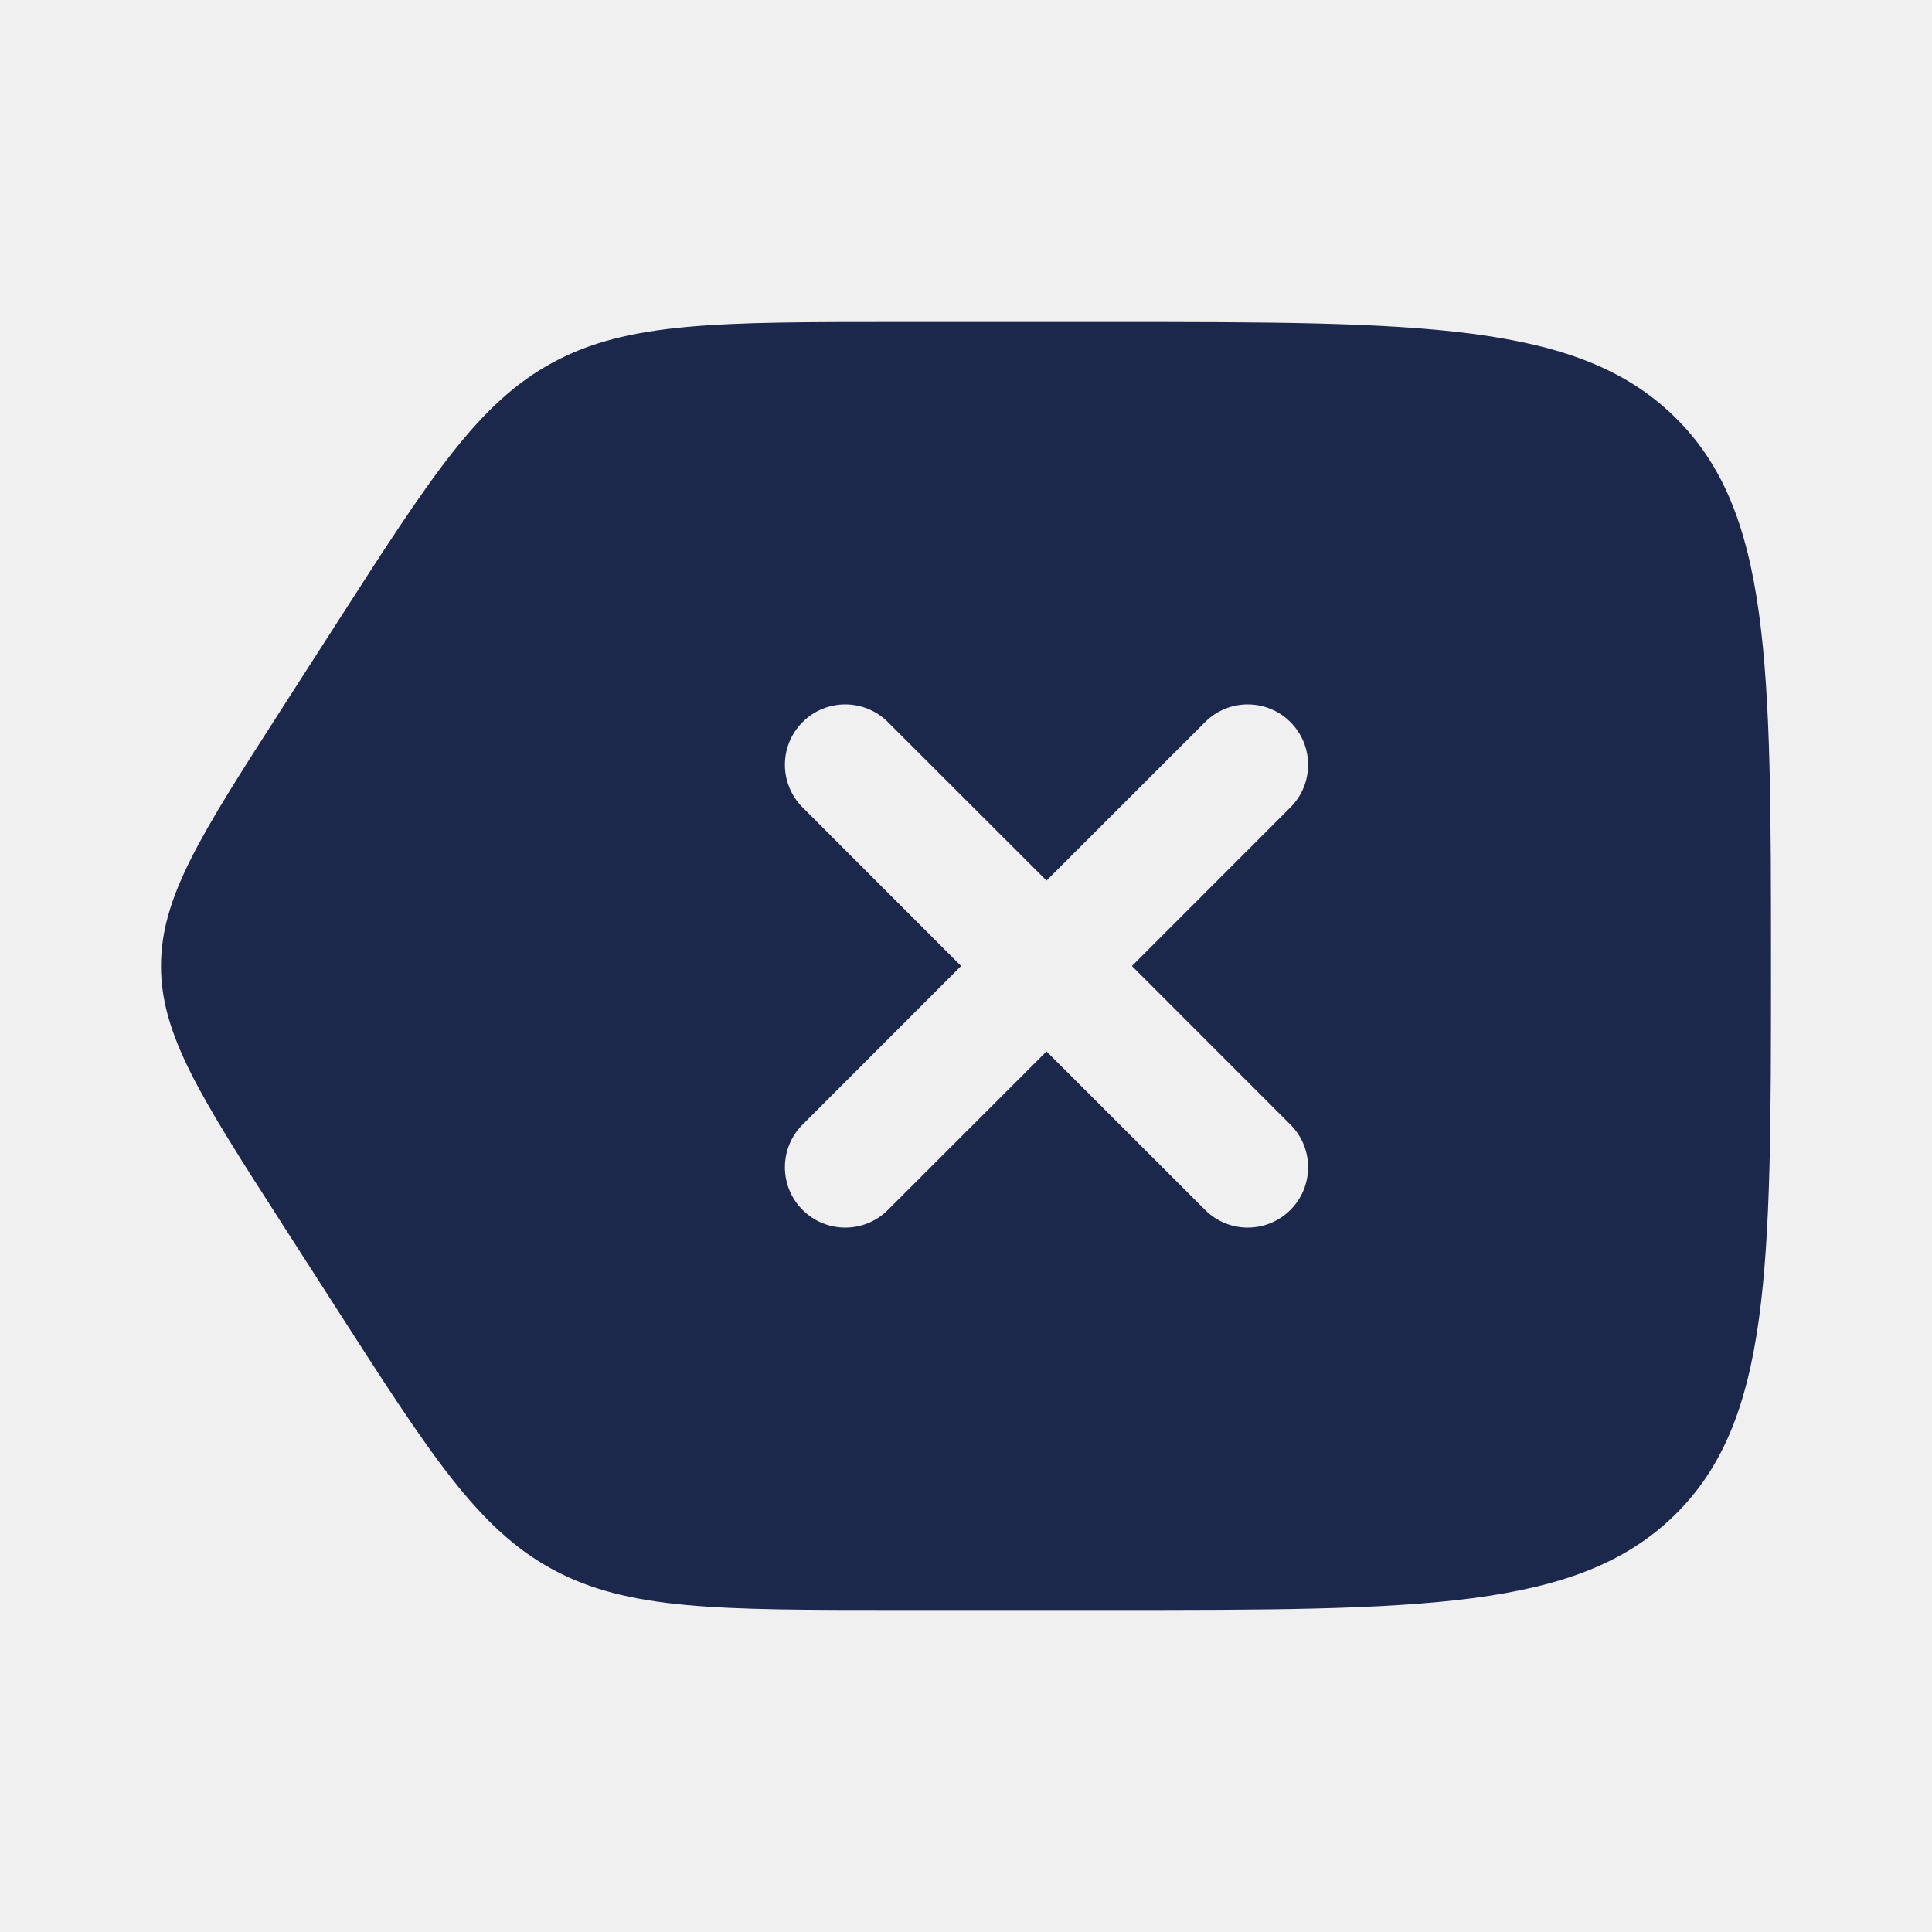
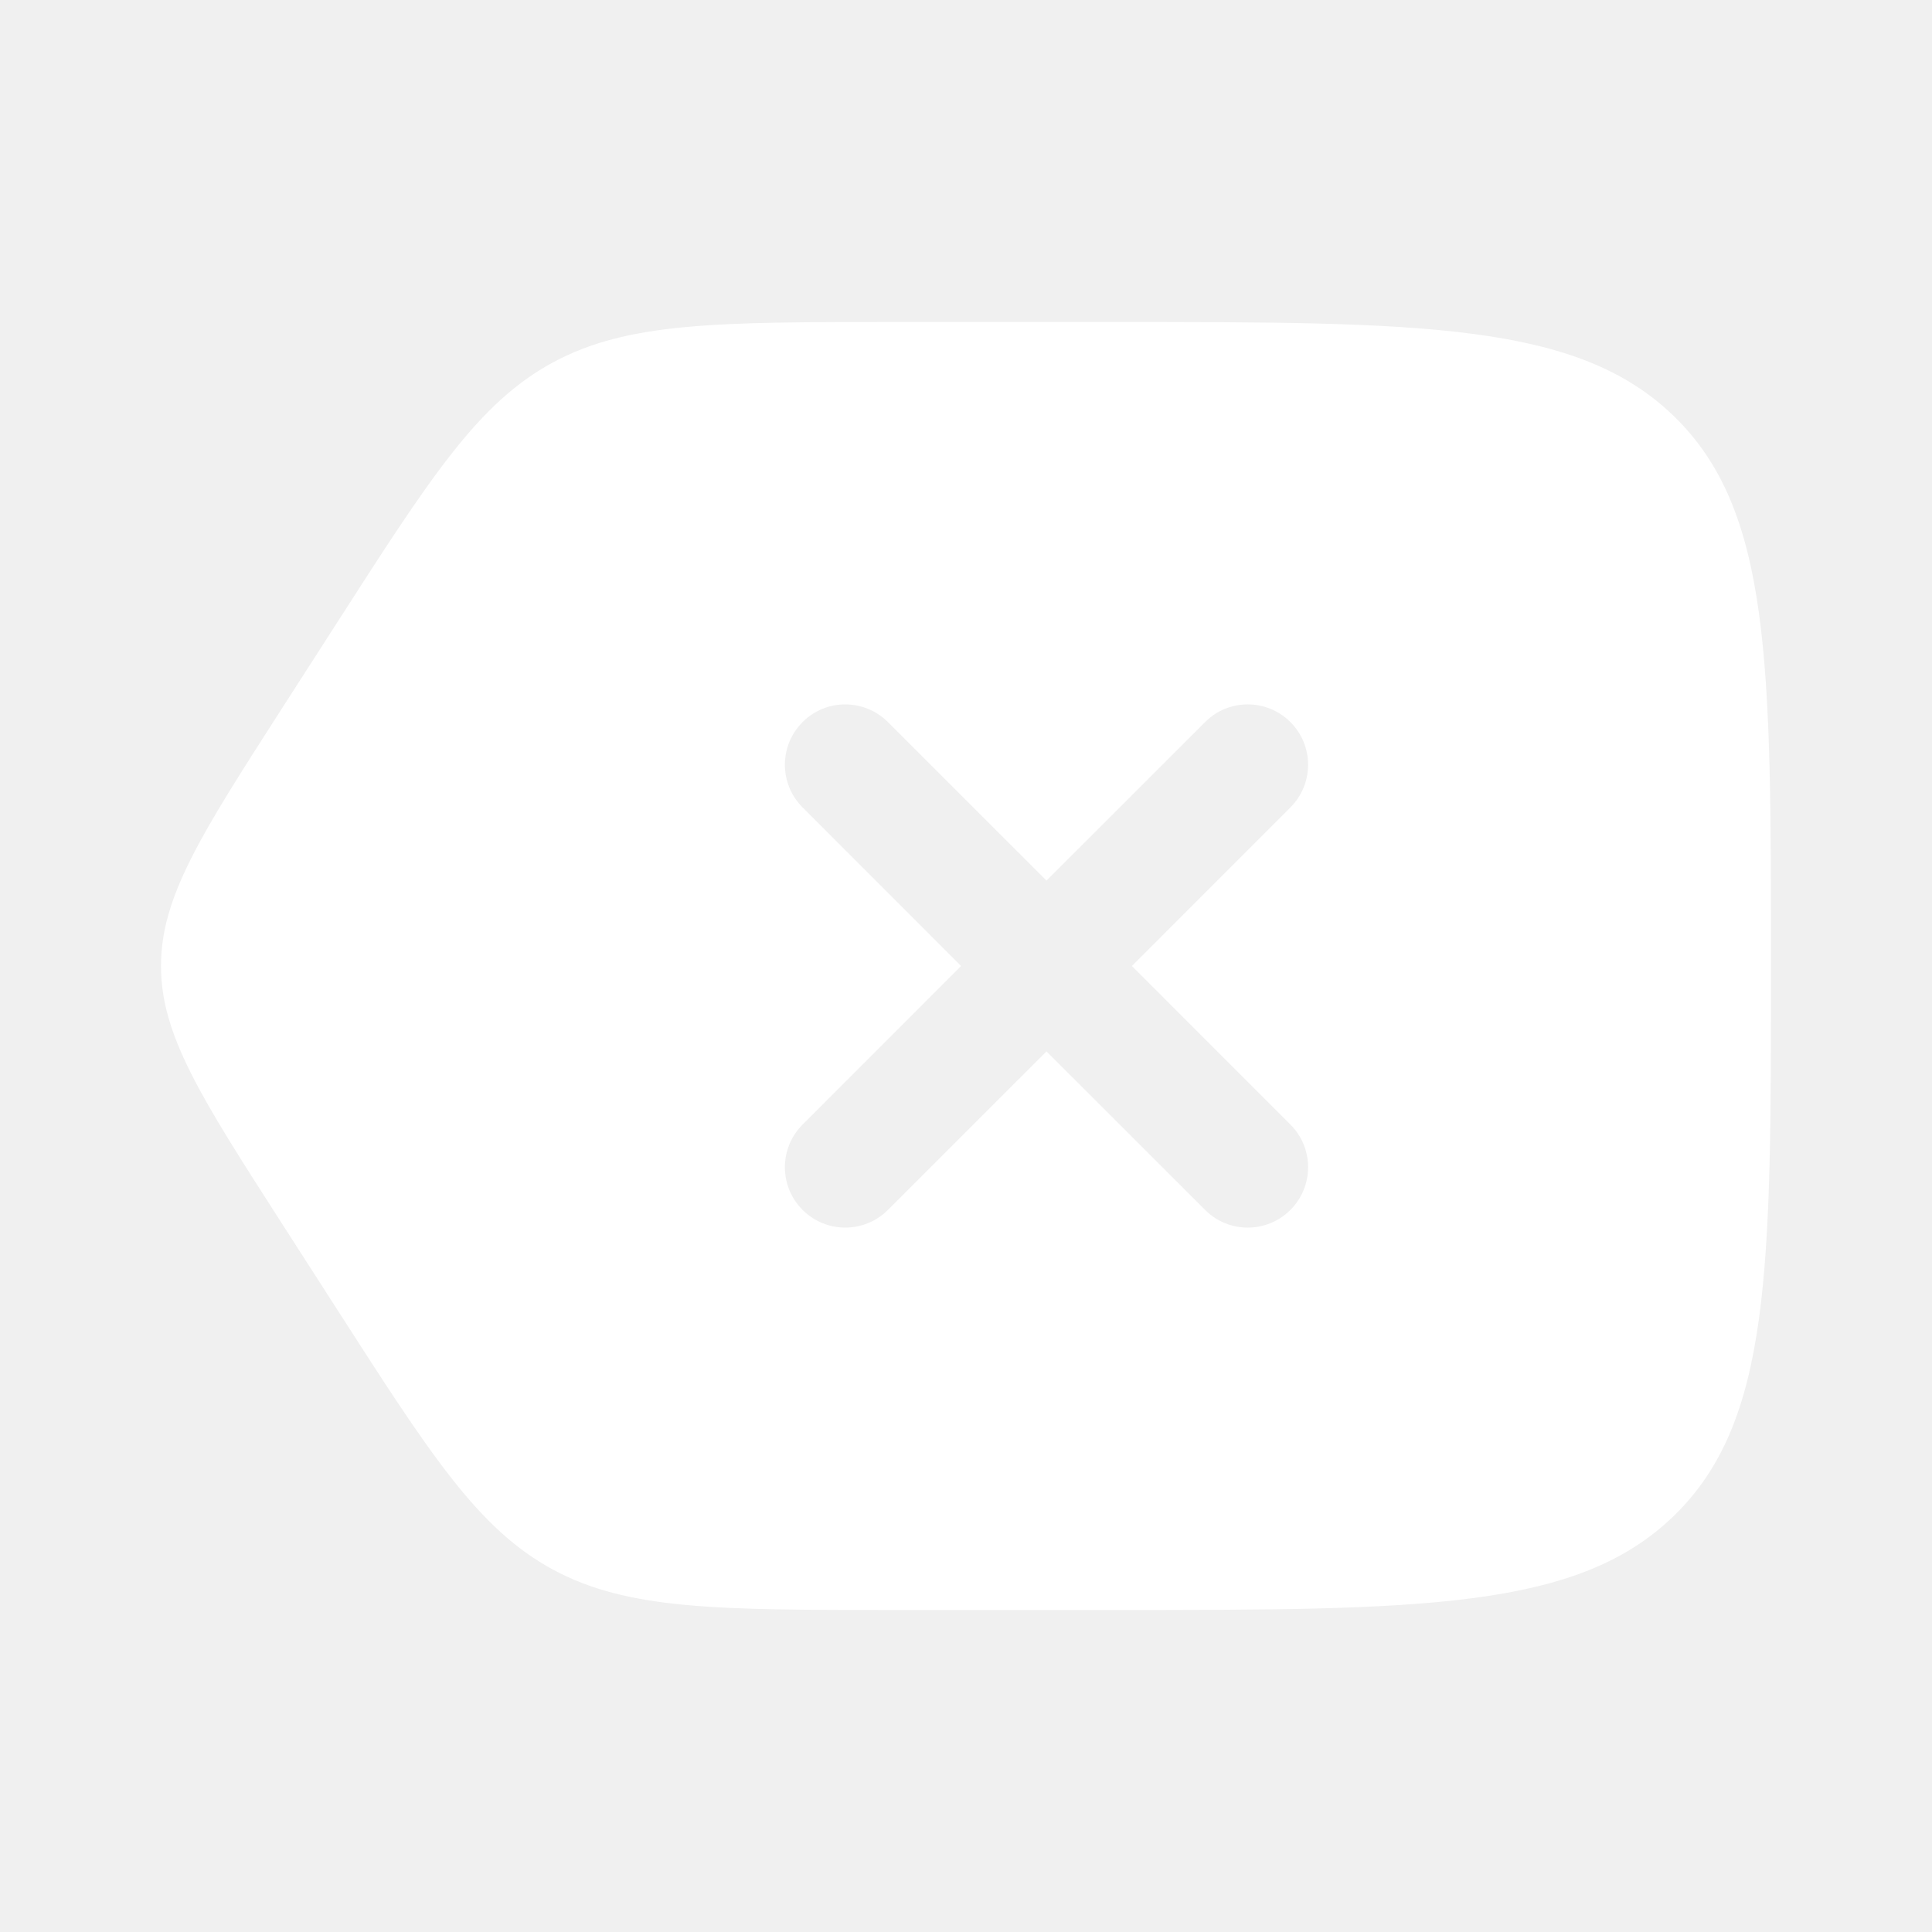
<svg xmlns="http://www.w3.org/2000/svg" width="800px" height="800px" viewBox="0 0 24 24" fill="none">
-   <path fill-rule="evenodd" clip-rule="evenodd" d="M6.871 19.499C7.801 20 8.915 20 11.142 20H13.779C17.654 20 19.592 20 20.796 18.828C22 17.657 22 15.771 22 12C22 8.229 22 6.343 20.796 5.172C19.592 4 17.654 4 13.779 4H11.142C8.915 4 7.801 4 6.871 4.501C5.941 5.003 5.351 5.922 4.171 7.76L3.49 8.82C2.497 10.366 2 11.14 2 12C2 12.86 2.497 13.634 3.49 15.18L4.171 16.24C5.351 18.078 5.941 18.997 6.871 19.499ZM11.03 8.97C10.737 8.677 10.262 8.677 9.97 8.97C9.677 9.263 9.677 9.737 9.97 10.03L11.939 12L9.97 13.97C9.677 14.263 9.677 14.737 9.97 15.03C10.263 15.323 10.737 15.323 11.03 15.03L13 13.061L14.97 15.03C15.262 15.323 15.737 15.323 16.03 15.03C16.323 14.737 16.323 14.262 16.03 13.97L14.061 12L16.03 10.03C16.323 9.737 16.323 9.263 16.03 8.97C15.737 8.677 15.262 8.677 14.97 8.97L13 10.939L11.03 8.97Z" fill="#1C274C" />
+   <path fill-rule="evenodd" clip-rule="evenodd" d="M6.871 19.499C7.801 20 8.915 20 11.142 20H13.779C17.654 20 19.592 20 20.796 18.828C22 17.657 22 15.771 22 12C22 8.229 22 6.343 20.796 5.172C19.592 4 17.654 4 13.779 4H11.142C8.915 4 7.801 4 6.871 4.501C5.941 5.003 5.351 5.922 4.171 7.76L3.49 8.82C2.497 10.366 2 11.14 2 12C2 12.86 2.497 13.634 3.49 15.18L4.171 16.24C5.351 18.078 5.941 18.997 6.871 19.499ZM11.03 8.97C10.737 8.677 10.262 8.677 9.97 8.97C9.677 9.263 9.677 9.737 9.97 10.03L11.939 12L9.97 13.97C9.677 14.263 9.677 14.737 9.97 15.03C10.263 15.323 10.737 15.323 11.03 15.03L13 13.061L14.97 15.03C15.262 15.323 15.737 15.323 16.03 15.03C16.323 14.737 16.323 14.262 16.03 13.97L14.061 12L16.03 10.03C16.323 9.737 16.323 9.263 16.03 8.97C15.737 8.677 15.262 8.677 14.97 8.97L13 10.939L11.03 8.97Z" fill="#FFFFFF" />
</svg>
